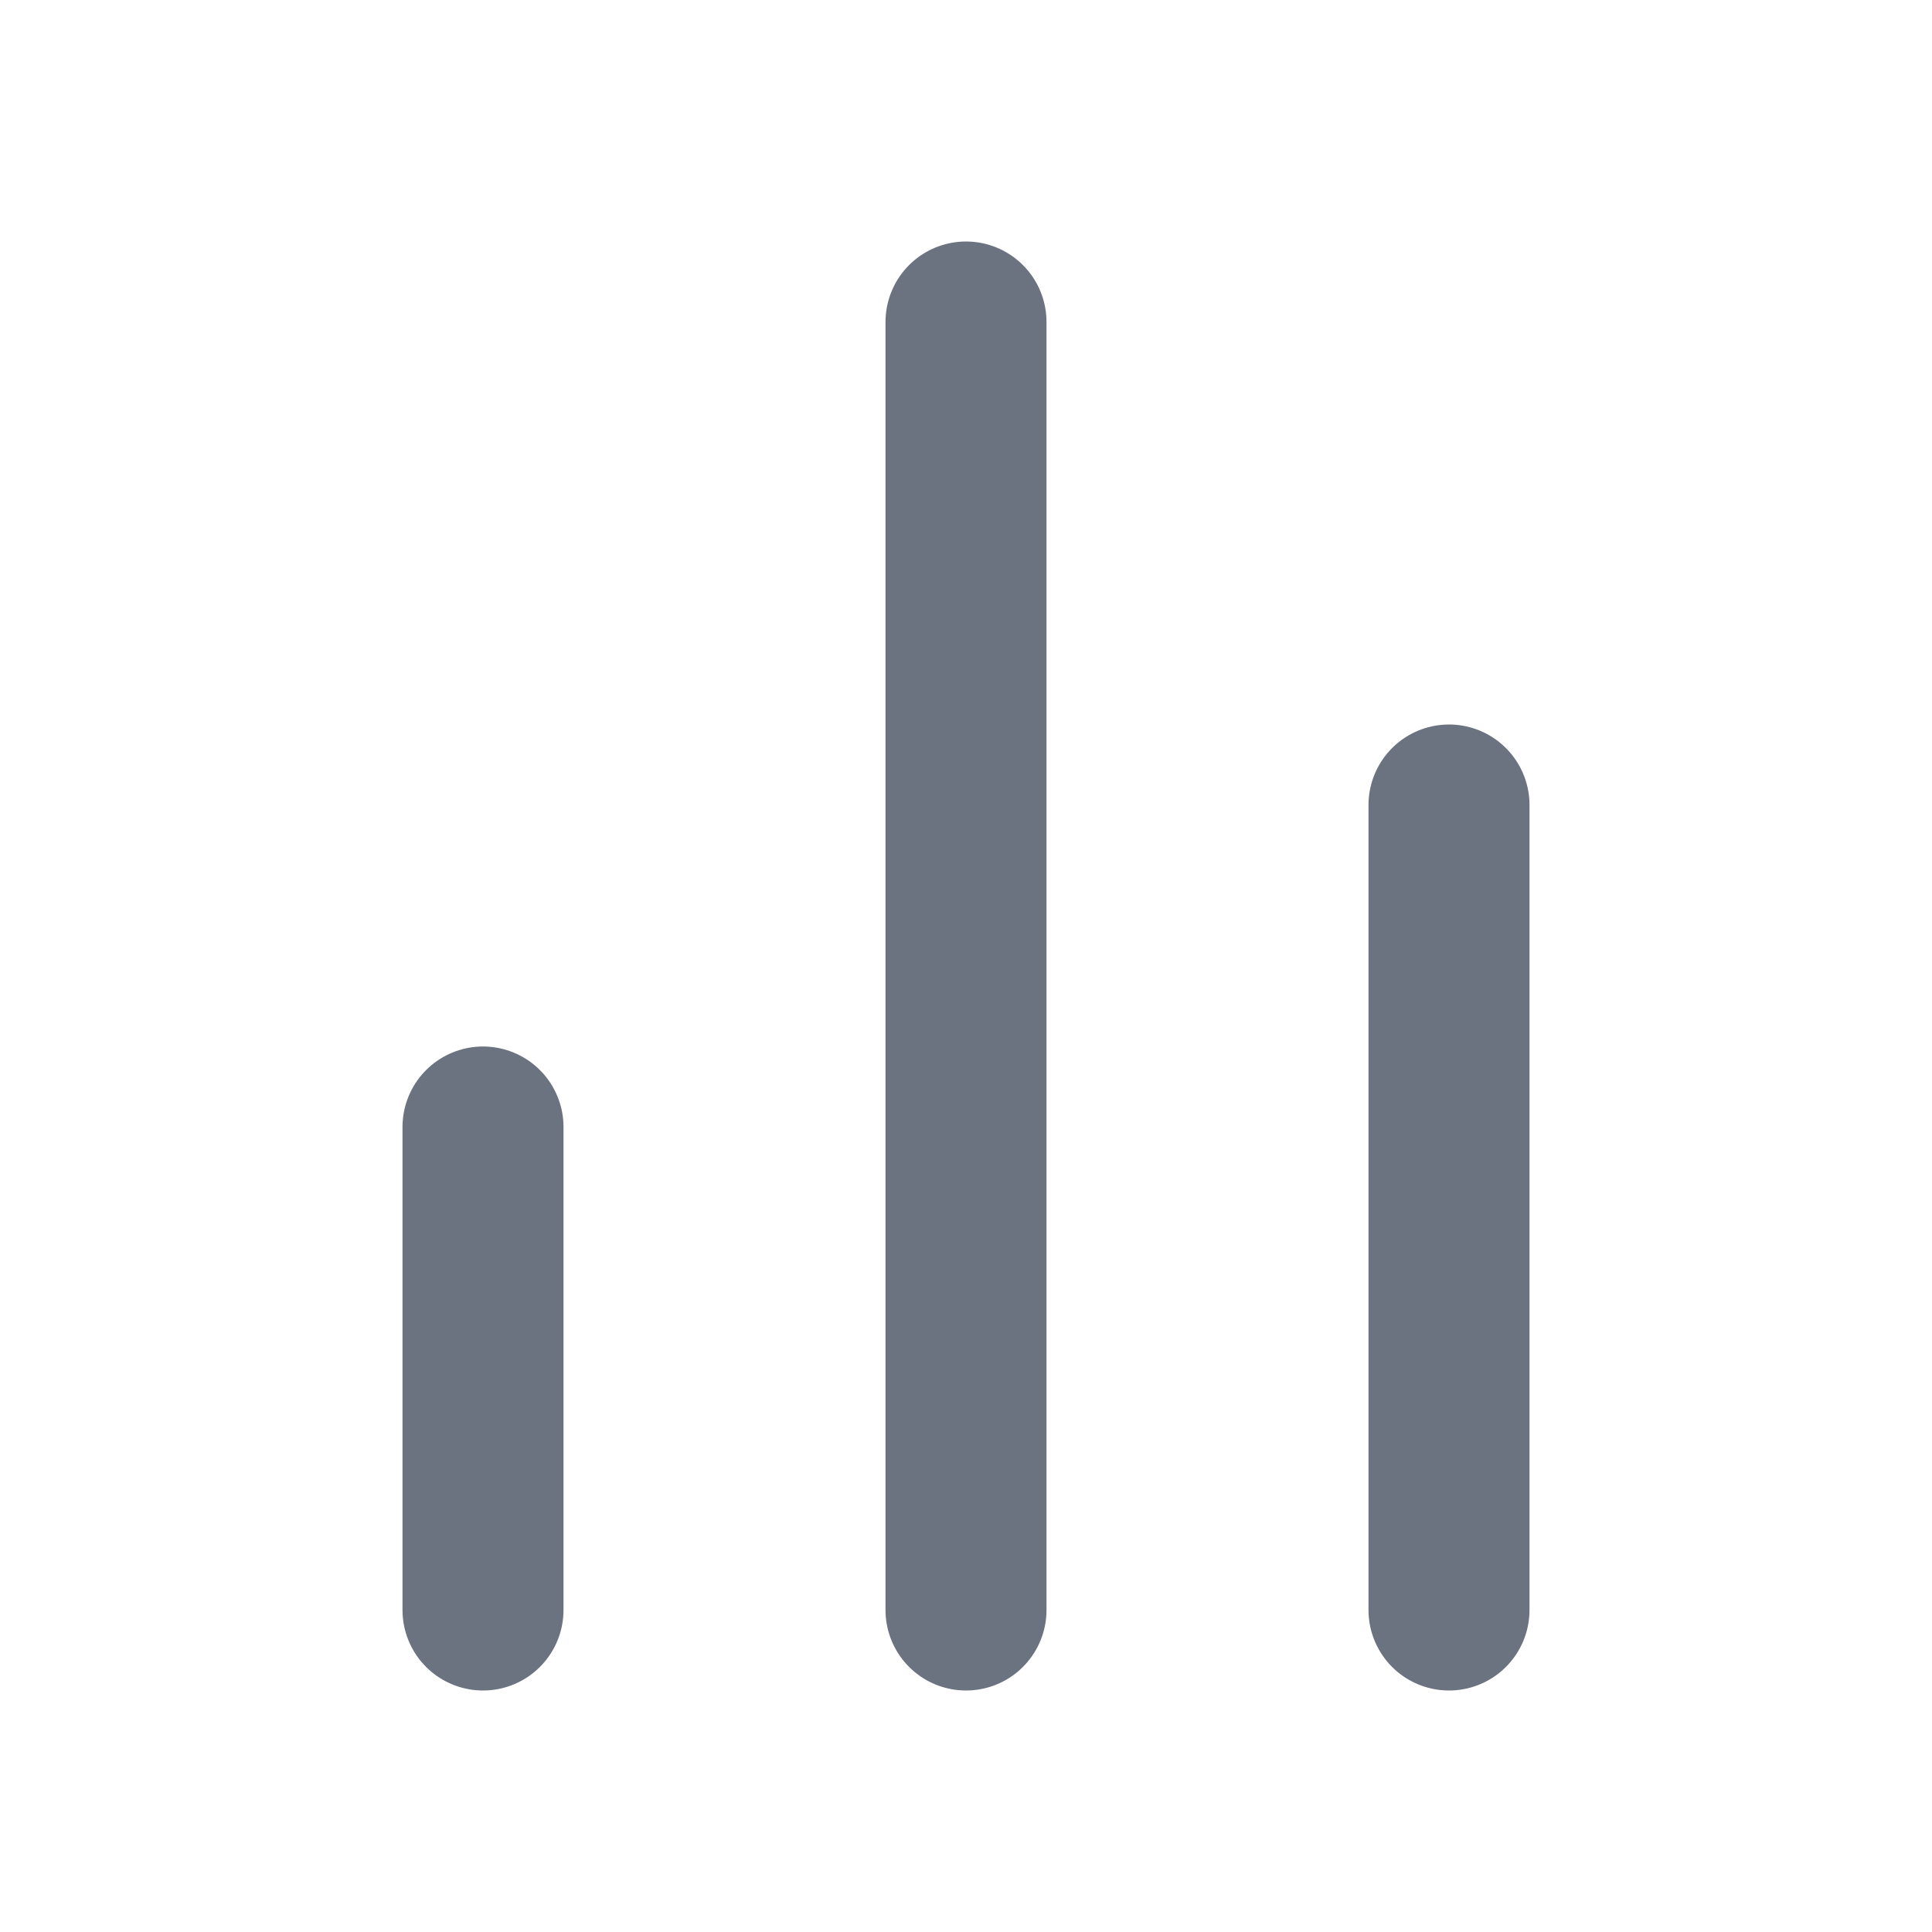
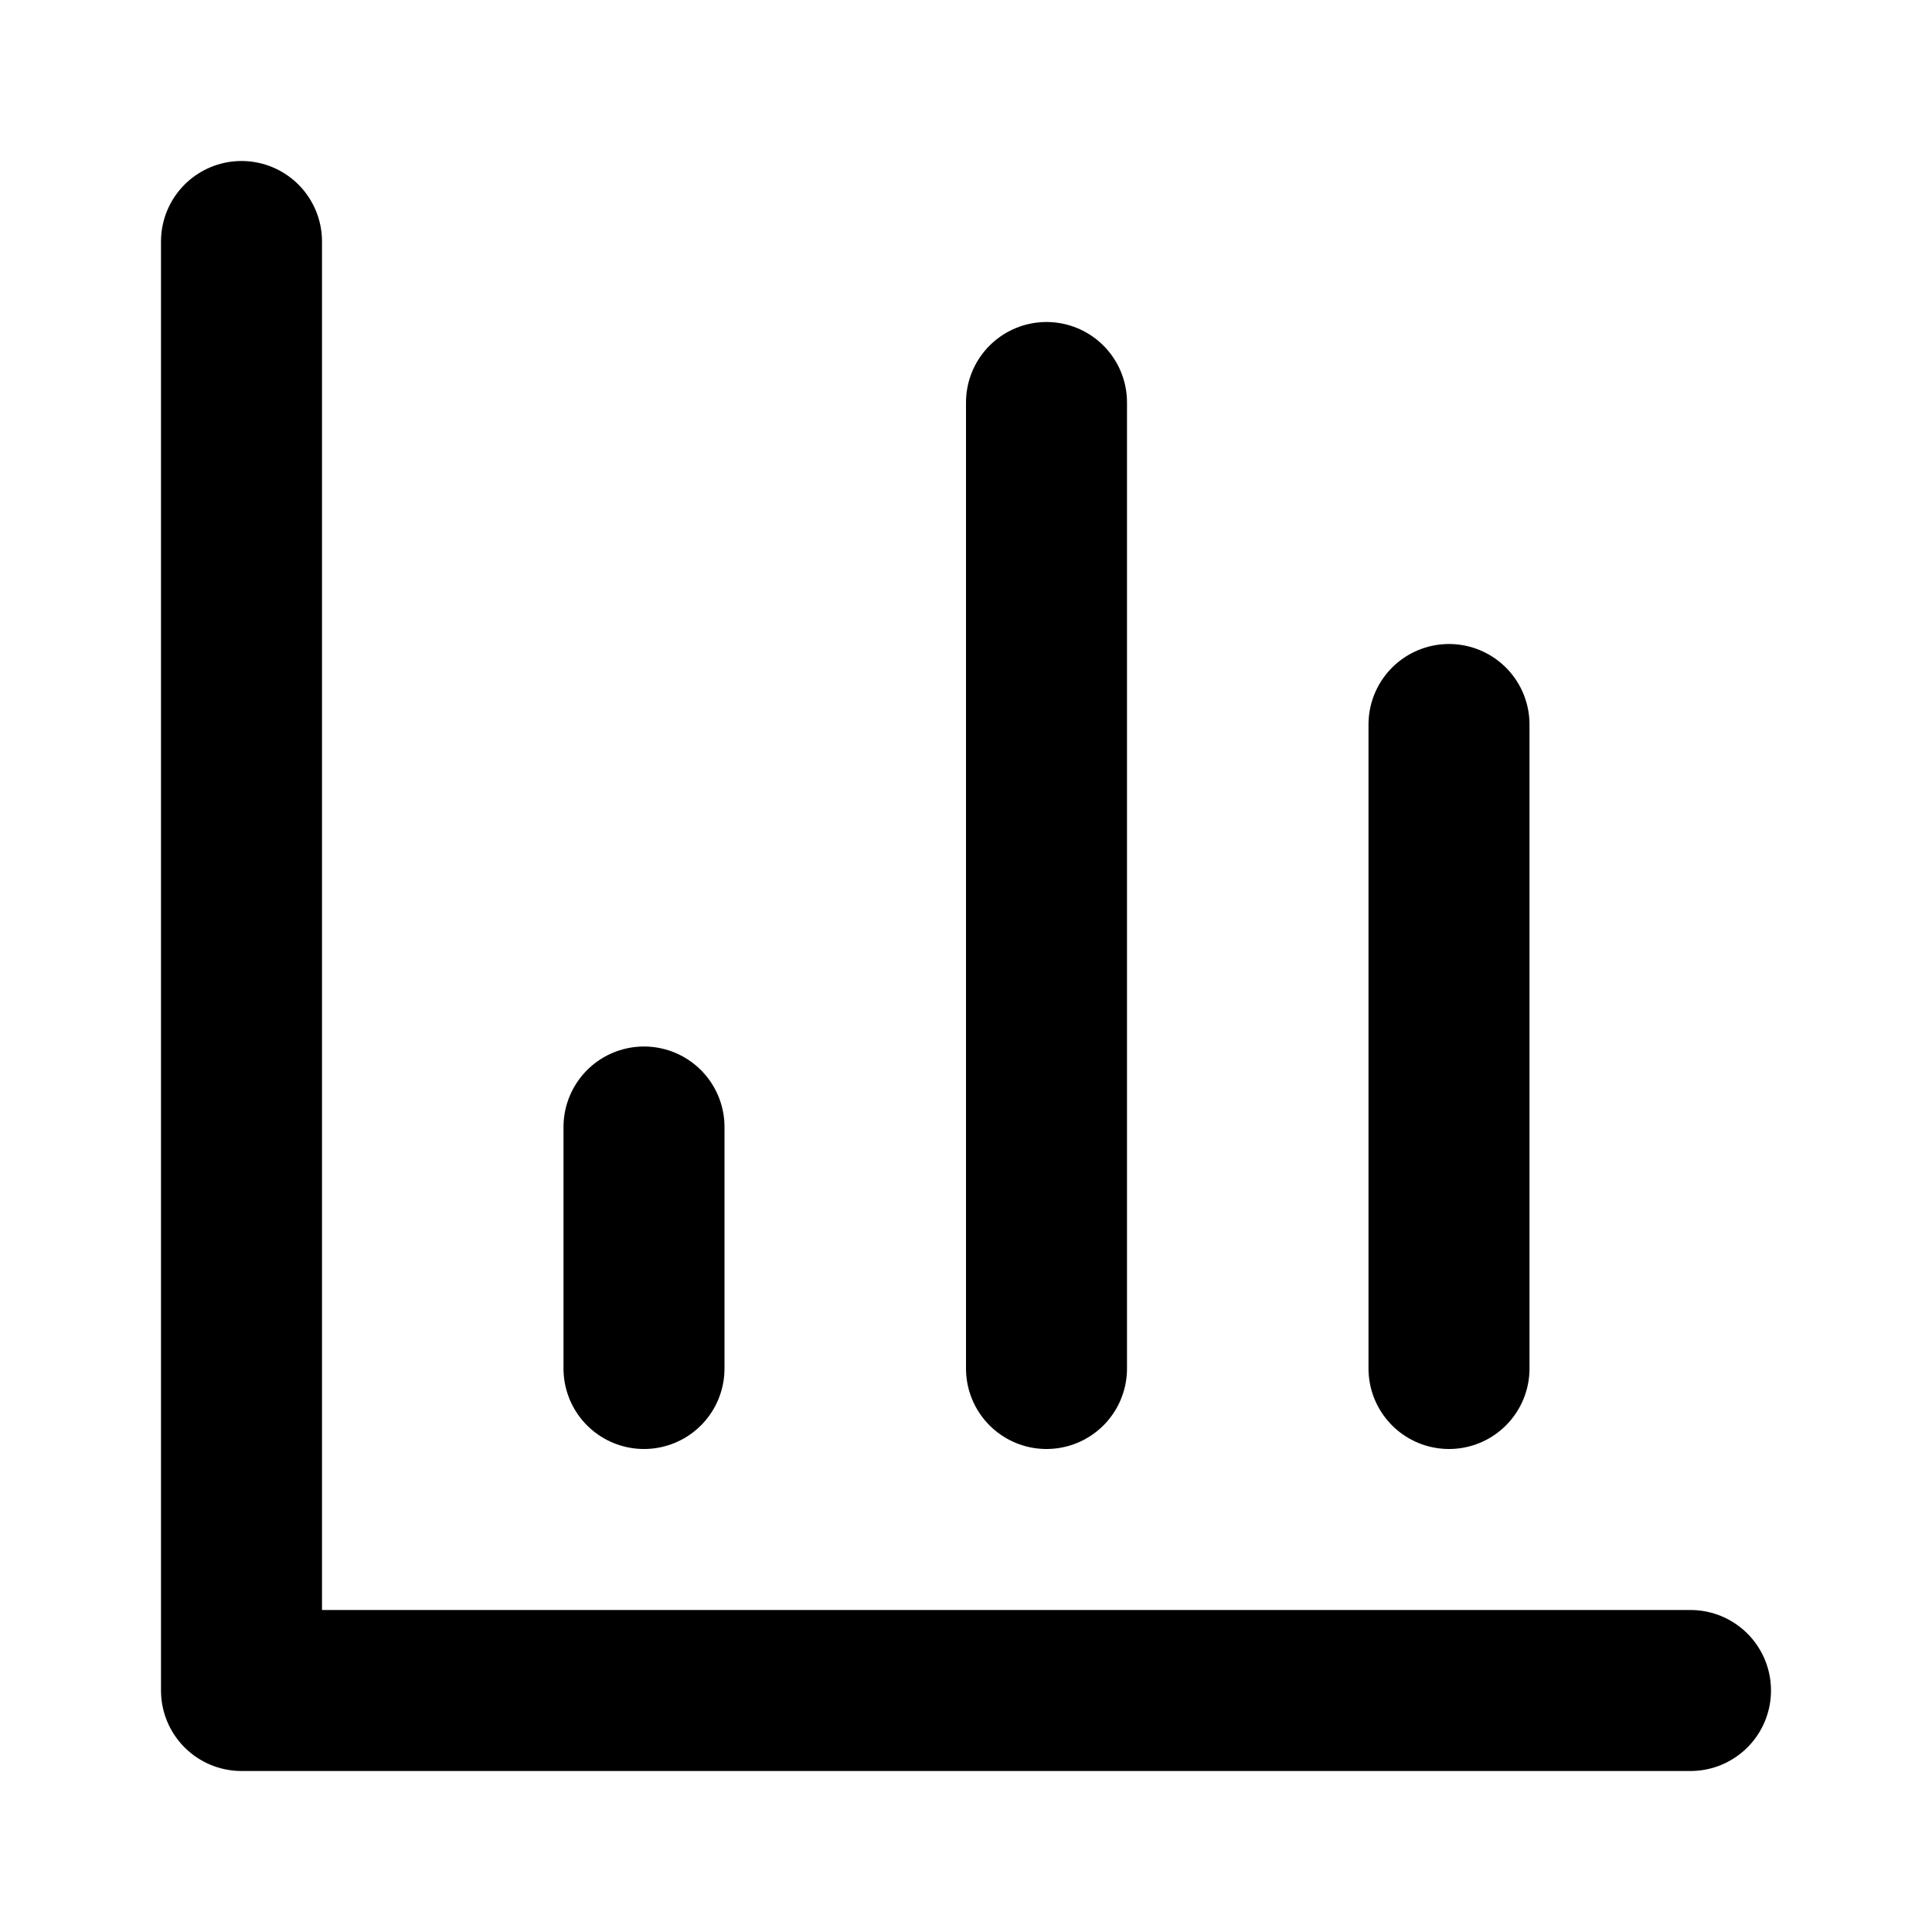
- <svg xmlns="http://www.w3.org/2000/svg" width="24" height="24" viewBox="0 0 24 24" fill="none" stroke="#6b7280" stroke-width="2" stroke-linecap="round" stroke-linejoin="round" class="feather feather-bar-chart-2">
-   <line x1="18" y1="20" x2="18" y2="10" />
-   <line x1="12" y1="20" x2="12" y2="4" />
-   <line x1="6" y1="20" x2="6" y2="14" />
+ <svg xmlns="http://www.w3.org/2000/svg" width="24" height="24" viewBox="0 0 24 24" fill="none" stroke="currentColor" stroke-width="2" stroke-linecap="round" stroke-linejoin="round" class="lucide lucide-bar-chart-3">
+   <path d="M3 3v18h18" />
+   <path d="M18 17V9" />
+   <path d="M13 17V5" />
+   <path d="M8 17v-3" />
</svg>
